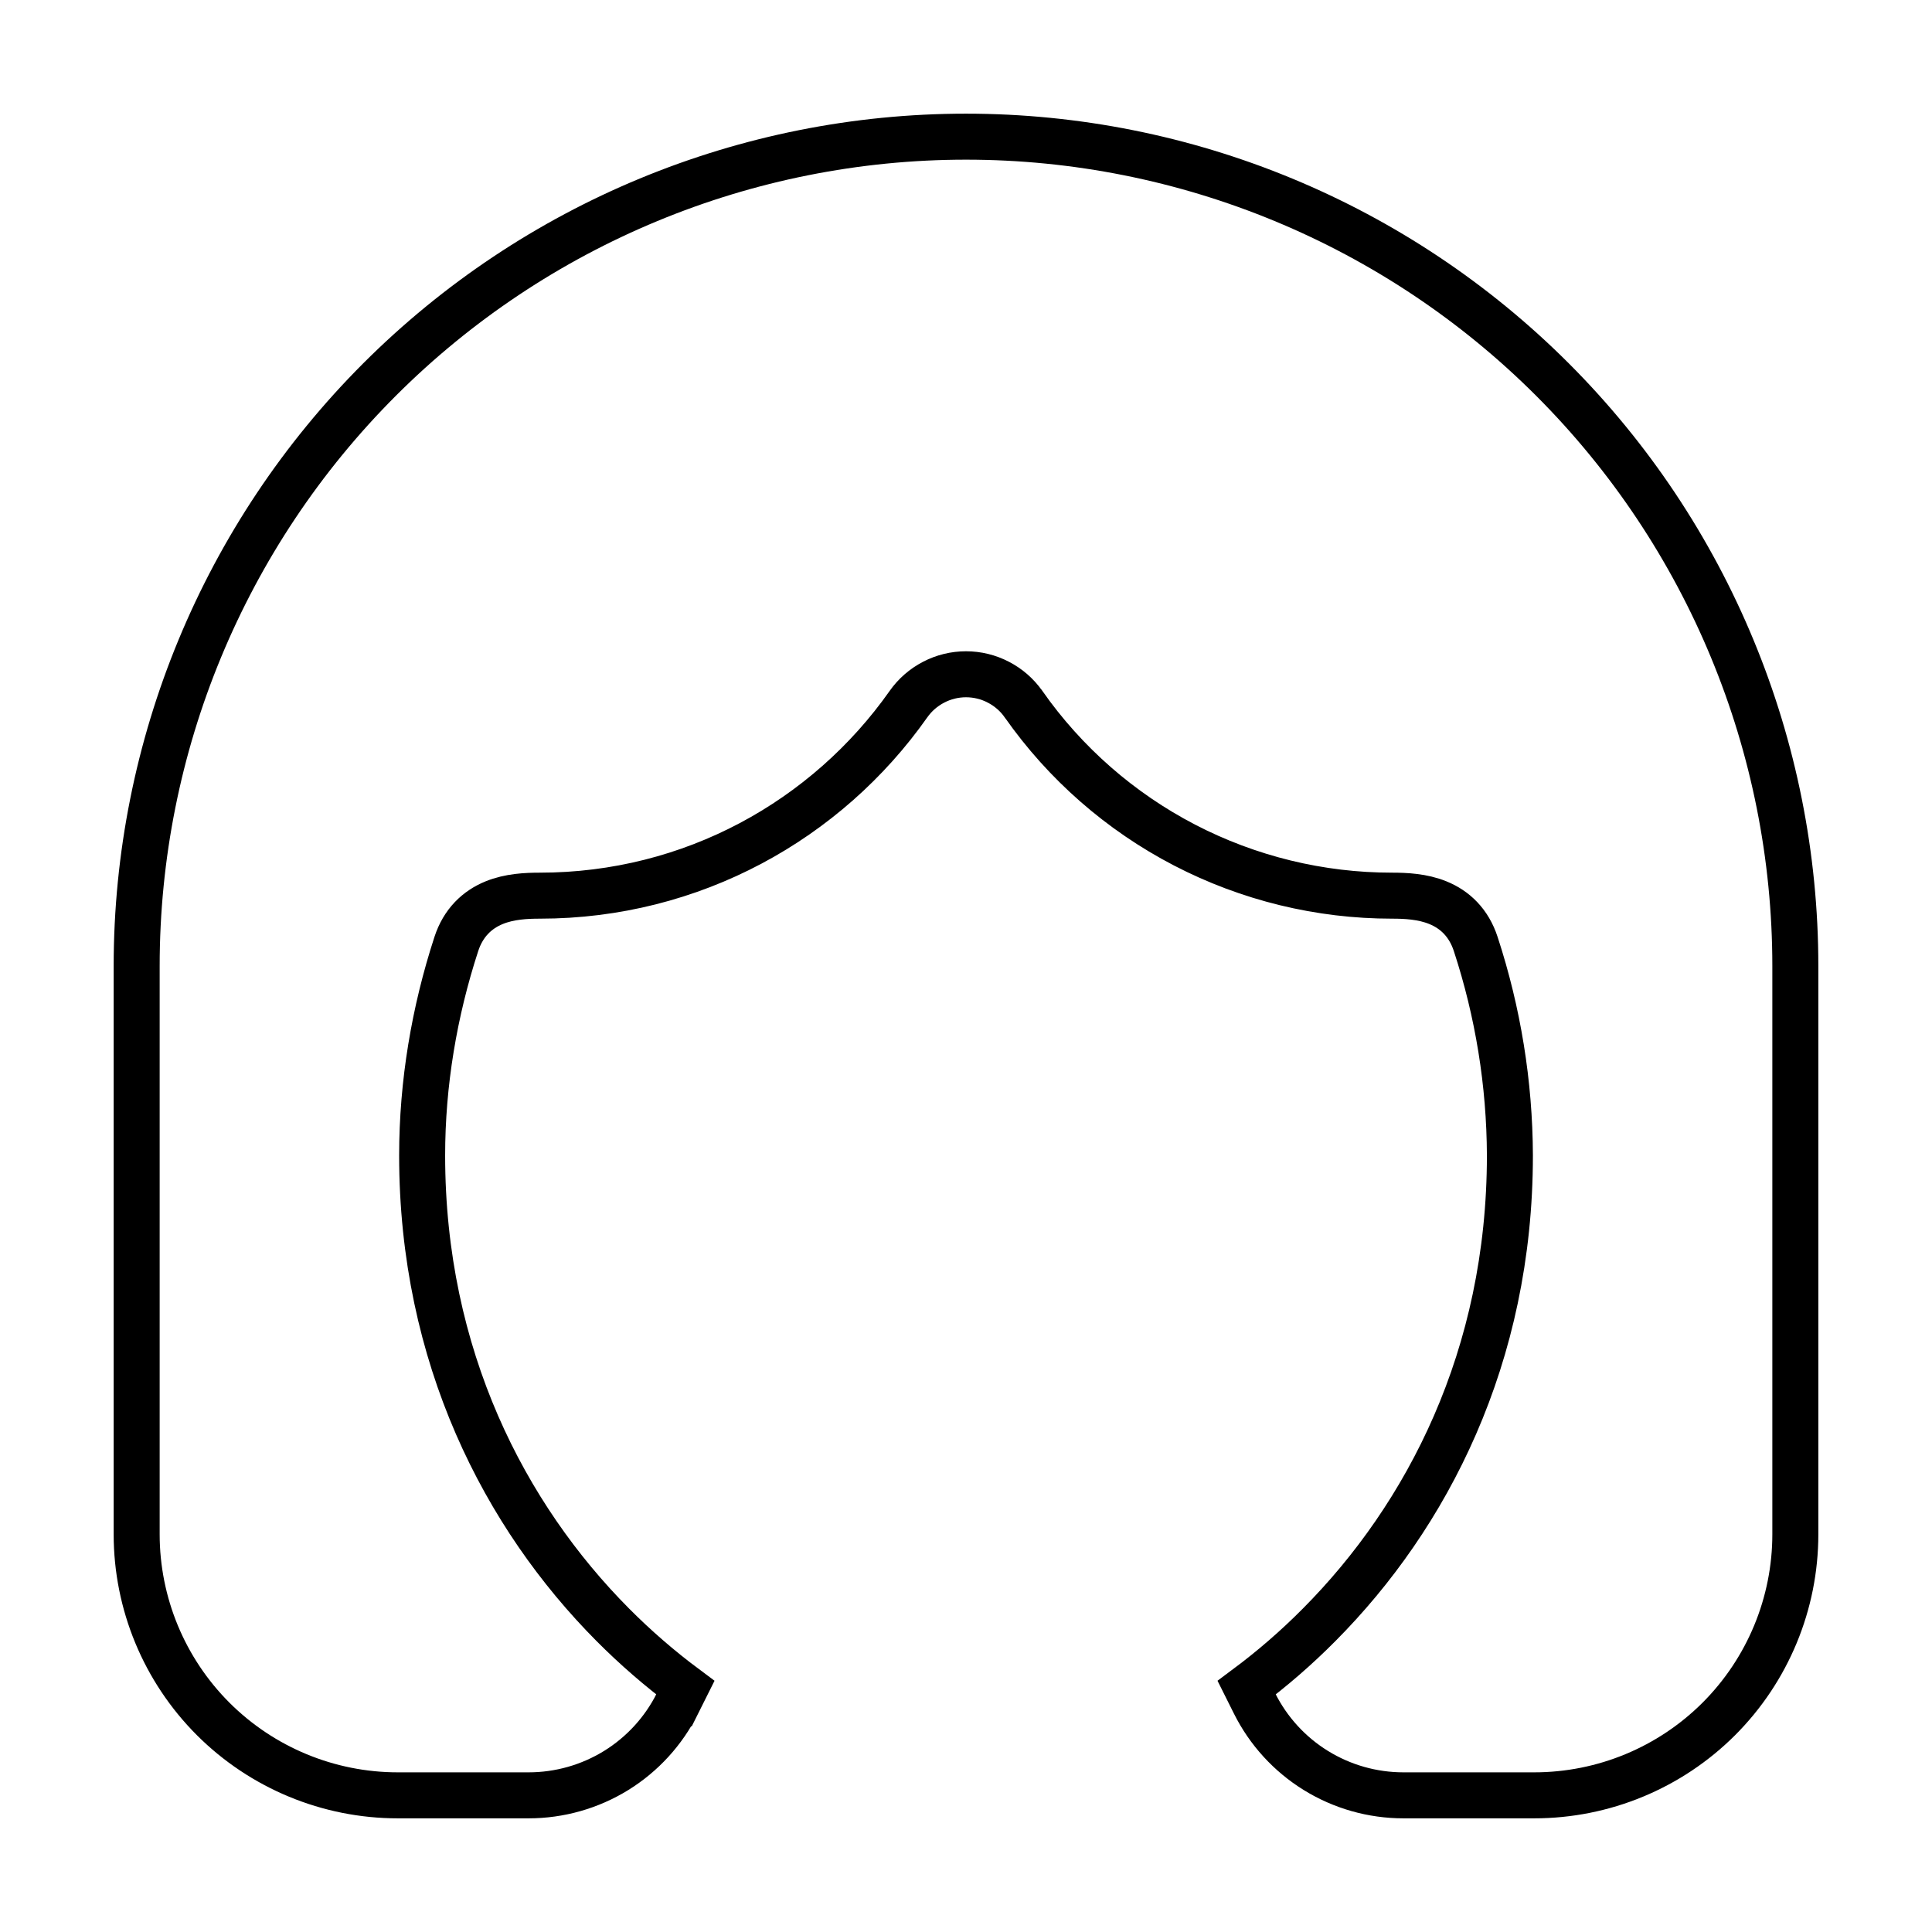
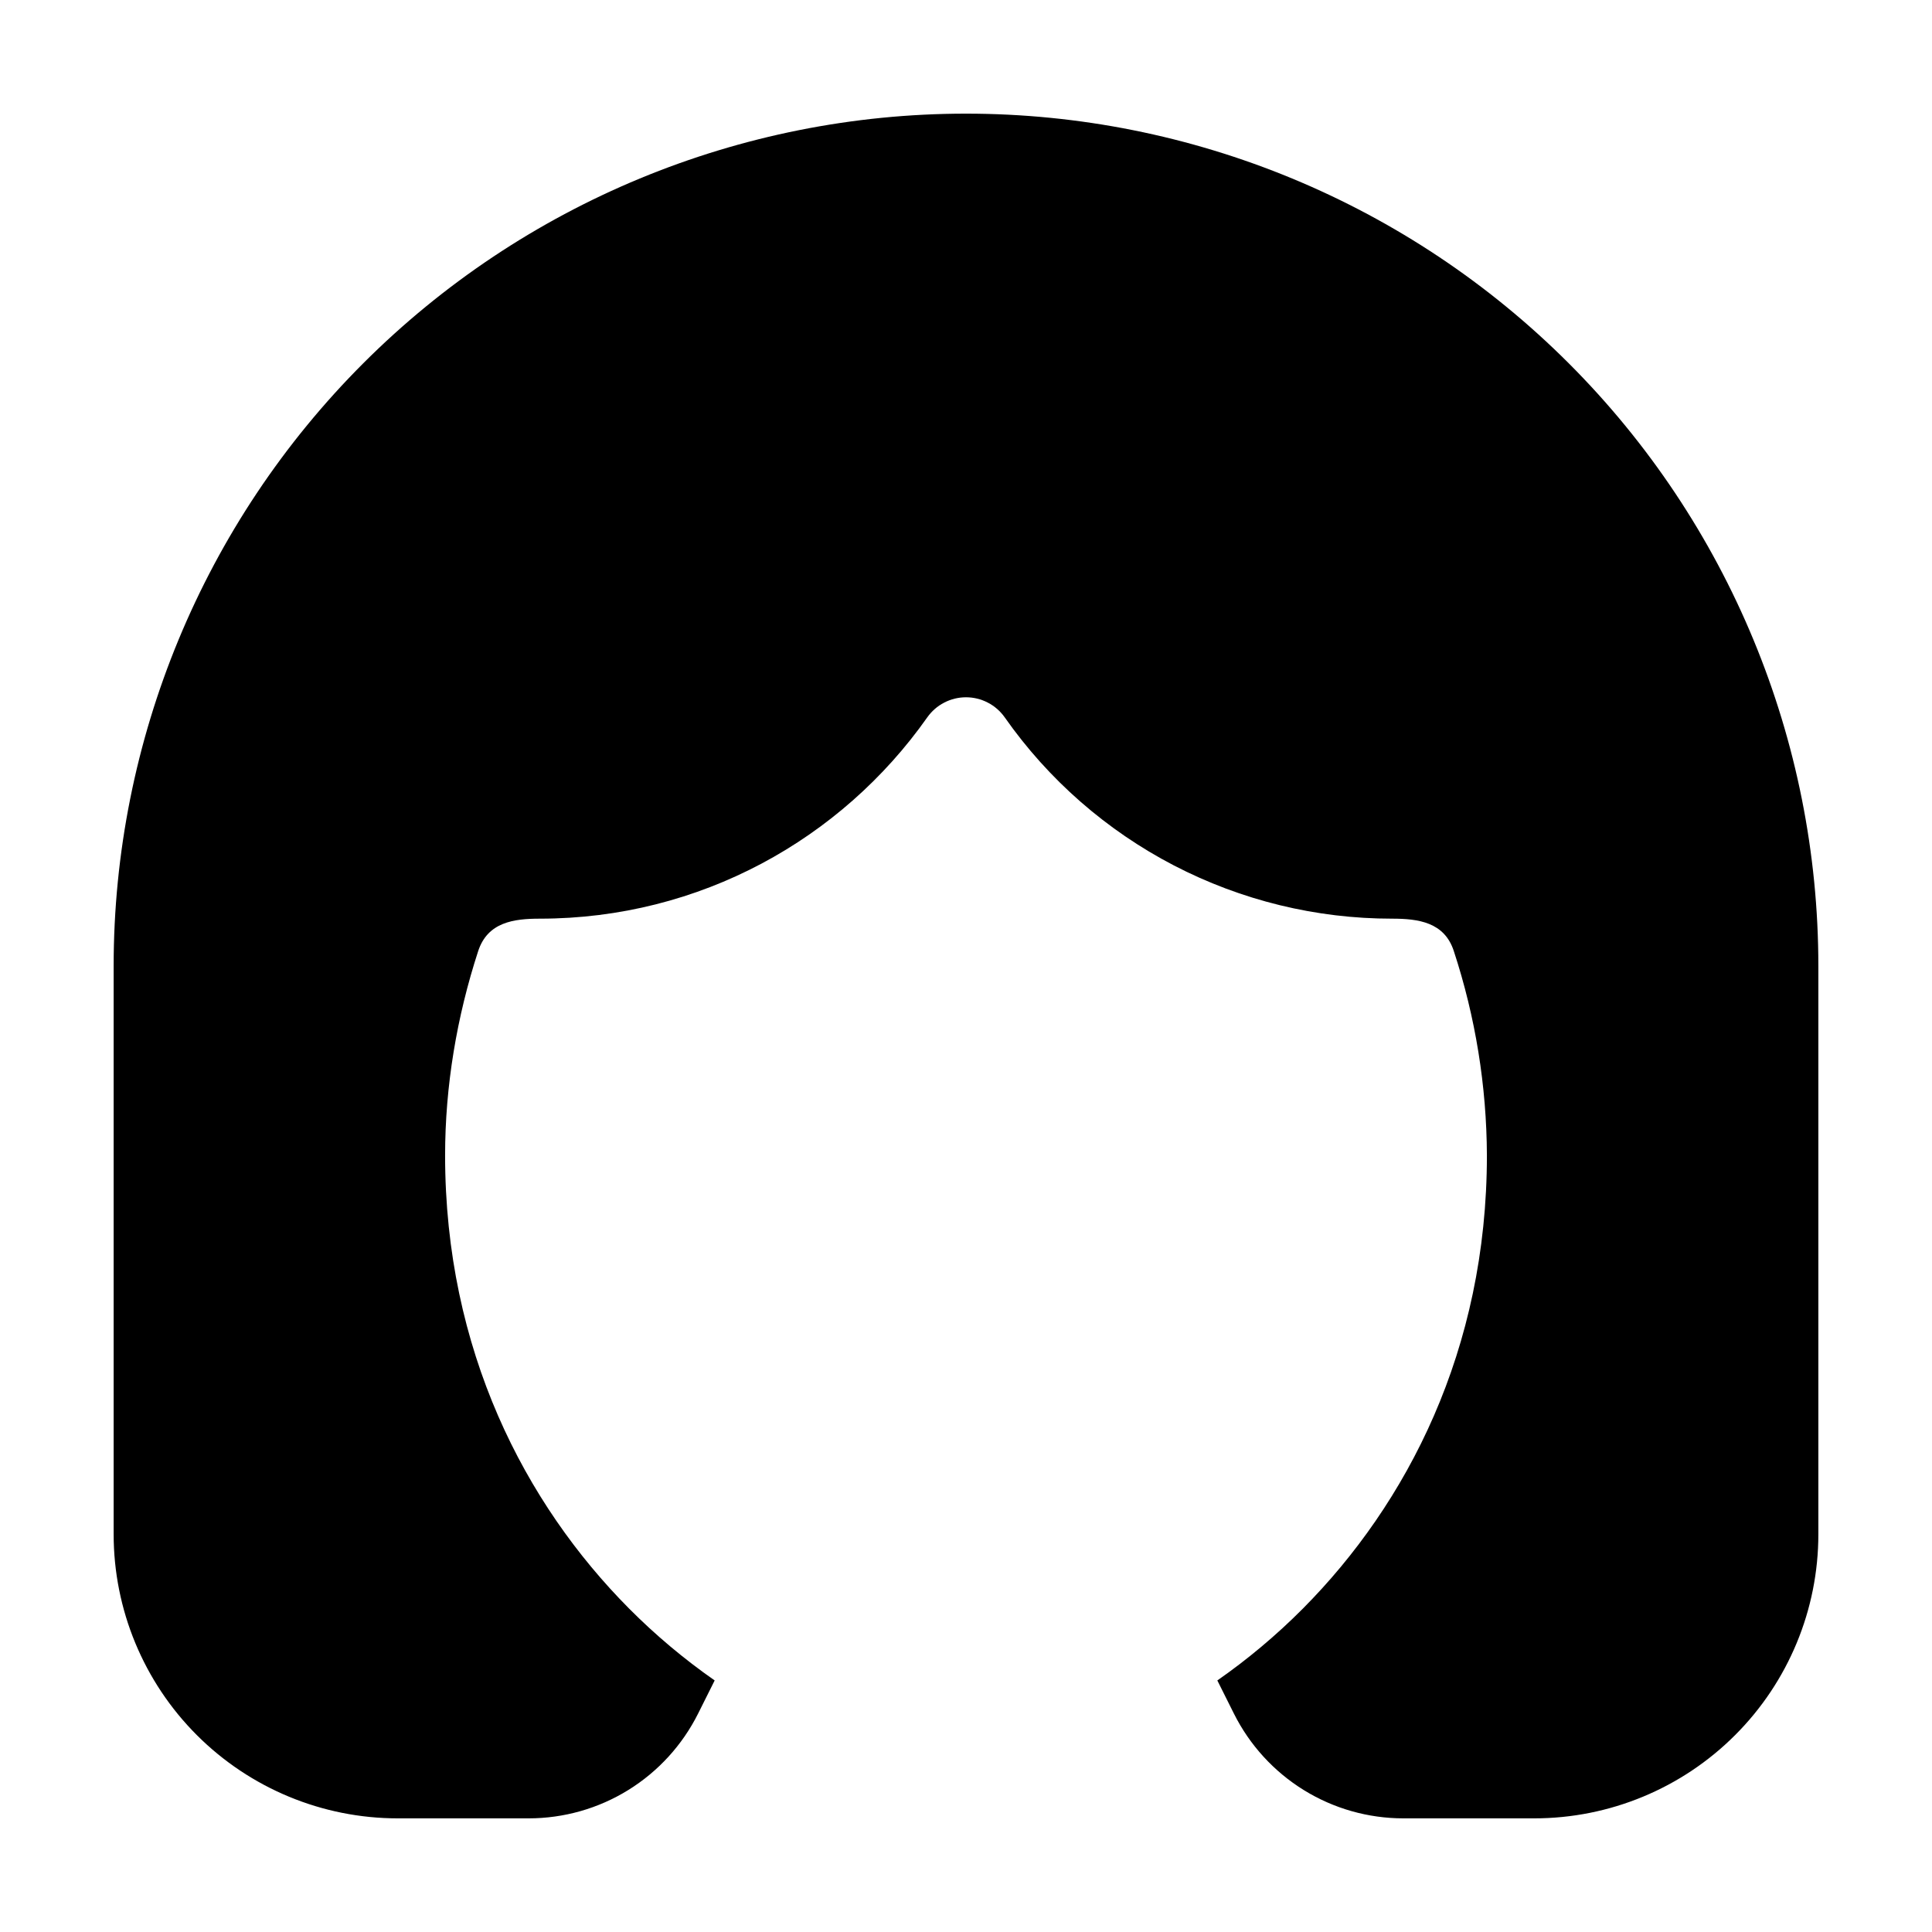
- <svg xmlns="http://www.w3.org/2000/svg" width="42" height="42" viewBox="0 0 42 42" fill="none">
-   <path d="M14.729 37.029L14.728 37.029C14.428 37.63 13.966 38.136 13.395 38.489C12.823 38.842 12.164 39.029 11.492 39.029H8.647C7.142 39.029 5.698 38.431 4.633 37.367C3.569 36.302 2.971 34.859 2.971 33.353V21C2.971 16.218 4.87 11.633 8.251 8.251C11.633 4.87 16.218 2.971 21 2.971C25.782 2.971 30.368 4.87 33.749 8.251C37.13 11.633 39.029 16.218 39.029 21V33.353C39.029 34.859 38.431 36.302 37.367 37.367C36.302 38.431 34.859 39.029 33.353 39.029H30.508C29.836 39.029 29.177 38.842 28.606 38.489C28.034 38.136 27.572 37.63 27.272 37.029L27.272 37.029L27.102 36.689C27.648 36.282 28.179 35.825 28.68 35.319C31.026 32.959 32.824 29.494 32.824 25.118L32.824 25.116C32.818 23.555 32.567 22.005 32.081 20.522C31.93 20.058 31.626 19.773 31.259 19.624C30.924 19.487 30.555 19.471 30.265 19.471H30.264C28.693 19.472 27.144 19.094 25.749 18.37C24.354 17.645 23.154 16.595 22.252 15.309L22.251 15.308C22.11 15.107 21.923 14.944 21.705 14.831C21.487 14.717 21.245 14.658 21 14.658C20.755 14.658 20.513 14.717 20.295 14.831C20.078 14.944 19.89 15.107 19.749 15.308C17.974 17.828 15.045 19.471 11.735 19.471C11.445 19.471 11.077 19.487 10.742 19.624C10.375 19.774 10.071 20.058 9.92 20.522L9.92 20.522C9.441 21.991 9.177 23.549 9.177 25.118C9.177 29.492 10.974 32.959 13.32 35.32C13.812 35.815 14.339 36.272 14.899 36.689L14.729 37.029Z" stroke="black" />
+ <svg xmlns="http://www.w3.org/2000/svg" width="34" height="34" viewBox="0 0 34 34" fill="none">
+   <path d="M17 2C13.022 2 9.206 3.58 6.393 6.393C3.58 9.206 2 13.022 2 17V27C2 28.326 2.527 29.598 3.464 30.535C4.402 31.473 5.674 32 7 32H9.303C9.922 32 10.529 31.828 11.056 31.502C11.583 31.176 12.008 30.71 12.285 30.157L12.577 29.573C12.038 29.197 11.533 28.773 11.07 28.307C9.238 26.463 7.833 23.757 7.833 20.333C7.833 19.108 8.04 17.89 8.415 16.738C8.582 16.227 9.043 16.167 9.5 16.167C12.317 16.167 14.808 14.768 16.318 12.625C16.395 12.516 16.497 12.426 16.616 12.365C16.735 12.303 16.866 12.271 17 12.271C17.134 12.271 17.265 12.303 17.384 12.365C17.503 12.426 17.605 12.516 17.682 12.625C18.45 13.72 19.471 14.613 20.658 15.23C21.845 15.846 23.163 16.168 24.5 16.167C24.957 16.167 25.42 16.227 25.585 16.738C25.966 17.899 26.162 19.112 26.167 20.333C26.167 23.758 24.762 26.463 22.93 28.307C22.455 28.785 21.947 29.208 21.423 29.573L21.715 30.157C21.992 30.71 22.417 31.176 22.944 31.502C23.471 31.828 24.078 32 24.697 32H27C28.326 32 29.598 31.473 30.535 30.535C31.473 29.598 32 28.326 32 27V17C32 13.022 30.42 9.206 27.607 6.393C24.794 3.58 20.978 2 17 2Z" fill="black" />
</svg>
